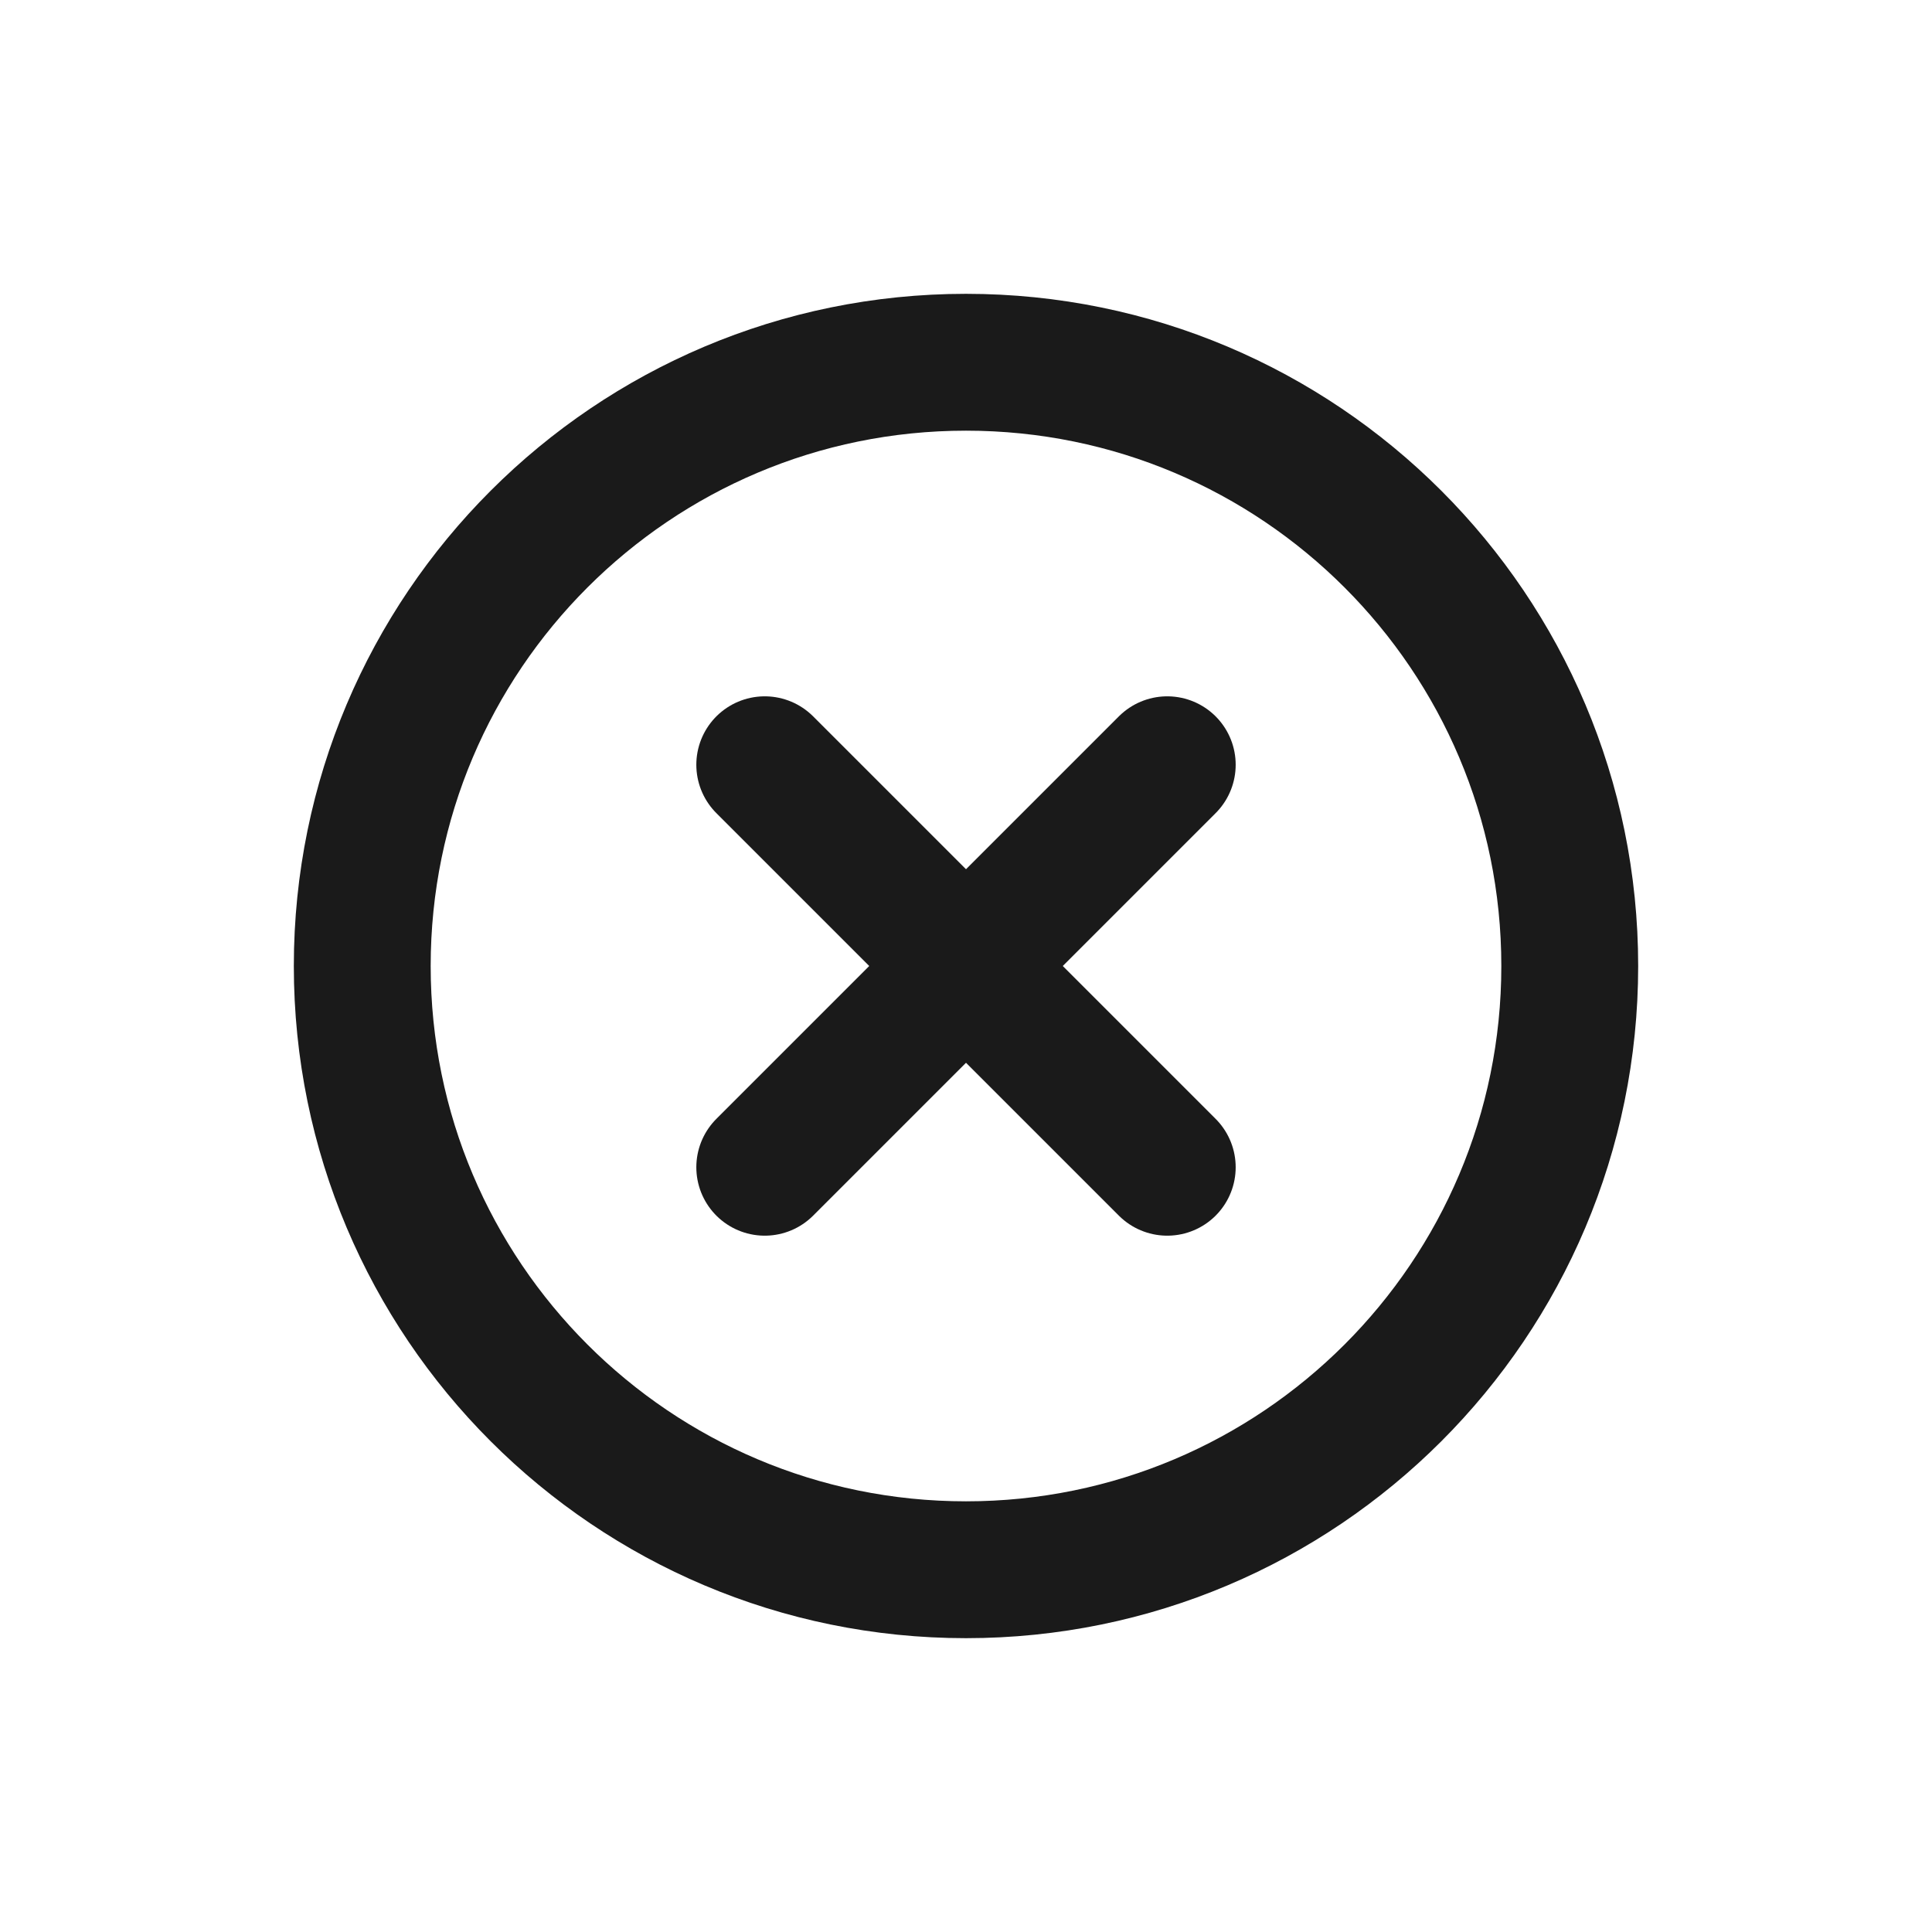
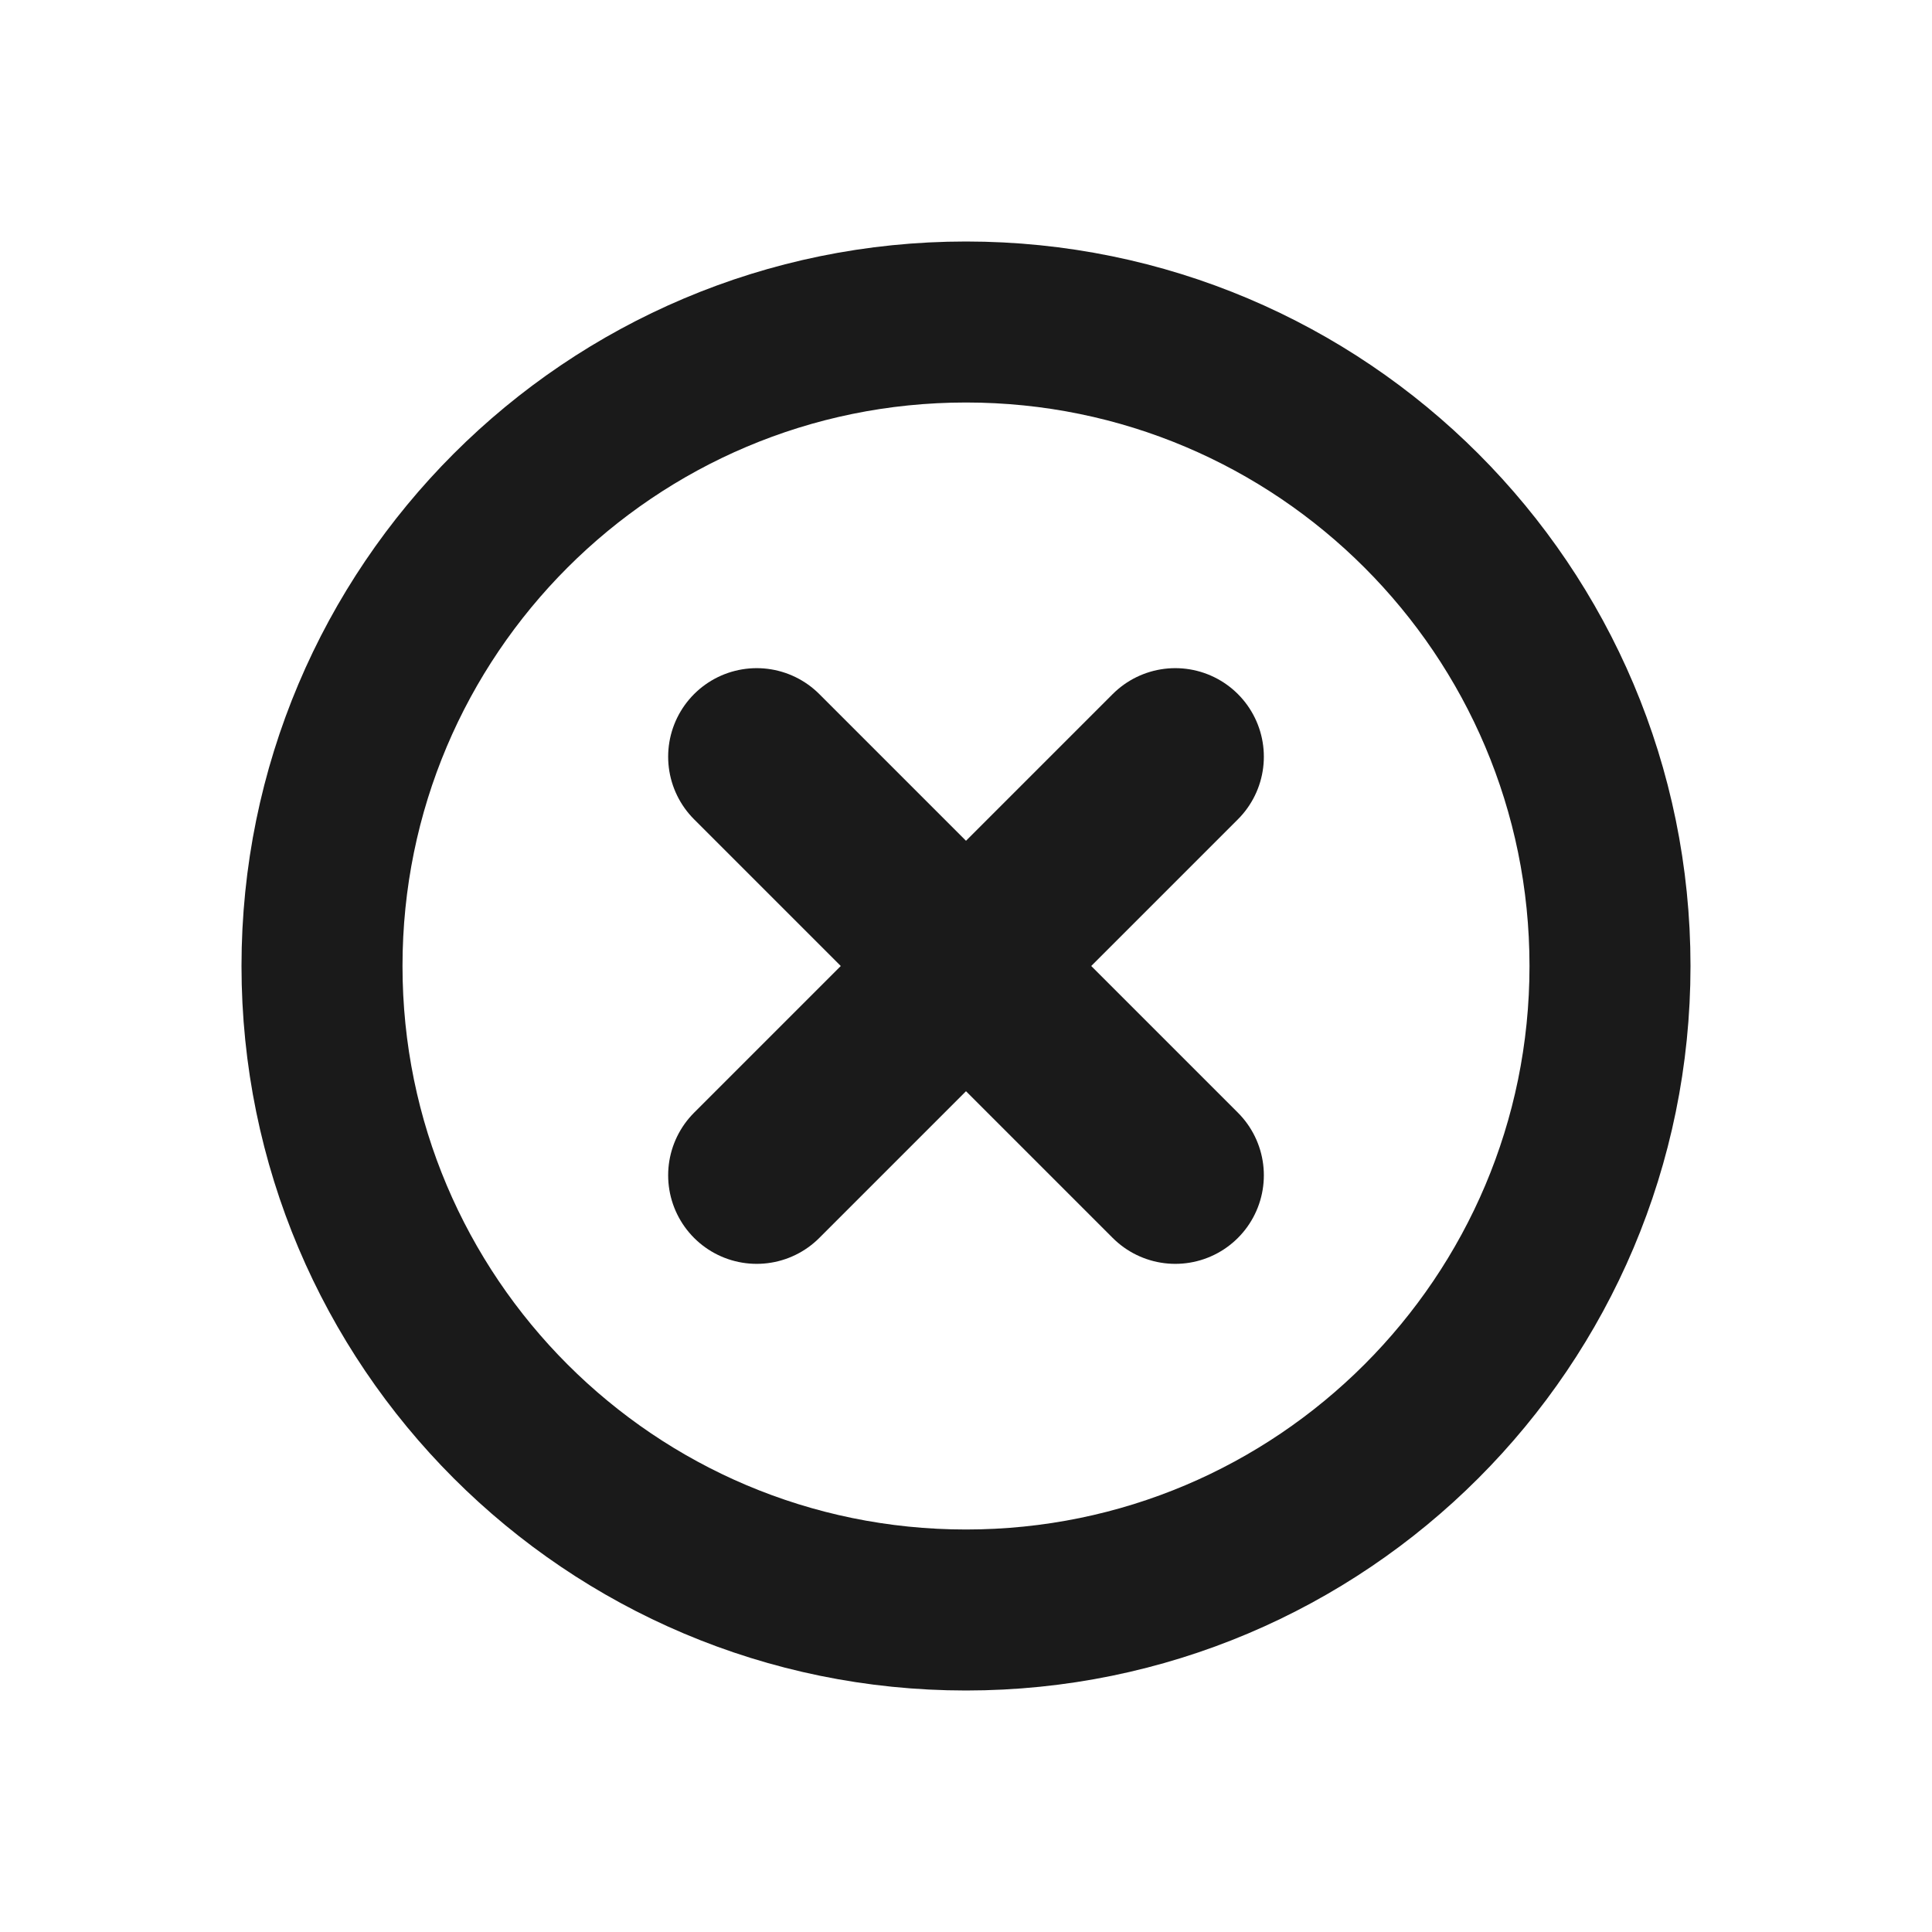
<svg xmlns="http://www.w3.org/2000/svg" width="24px" height="24px" viewBox="0 0 24 24" version="1.1">
-   <circle fill="none" stroke="#1a1a1a" stroke-width="1.7" stroke-linecap="round" stroke-linejoin="round" cx="12" cy="12" r="7.5" />
-   <path fill="none" stroke="#1a1a1a" stroke-width="1.7" stroke-linecap="round" stroke-linejoin="round" d="M9.5 9.5 L14.5 14.5" />
-   <path fill="none" stroke="#1a1a1a" stroke-width="1.7" stroke-linecap="round" stroke-linejoin="round" d="M14.5 9.5 L9.5 14.5" />
+   <circle fill="none" stroke="#1a1a1a" stroke-width="2" stroke-linecap="round" stroke-linejoin="round" cx="12" cy="12" r="8" />
+   <path fill="none" stroke="#1a1a1a" stroke-width="2.2" stroke-linecap="round" stroke-linejoin="round" d="M9.4 9.4L14.6 14.6M14.6 9.4L9.4 14.6" />
</svg>
